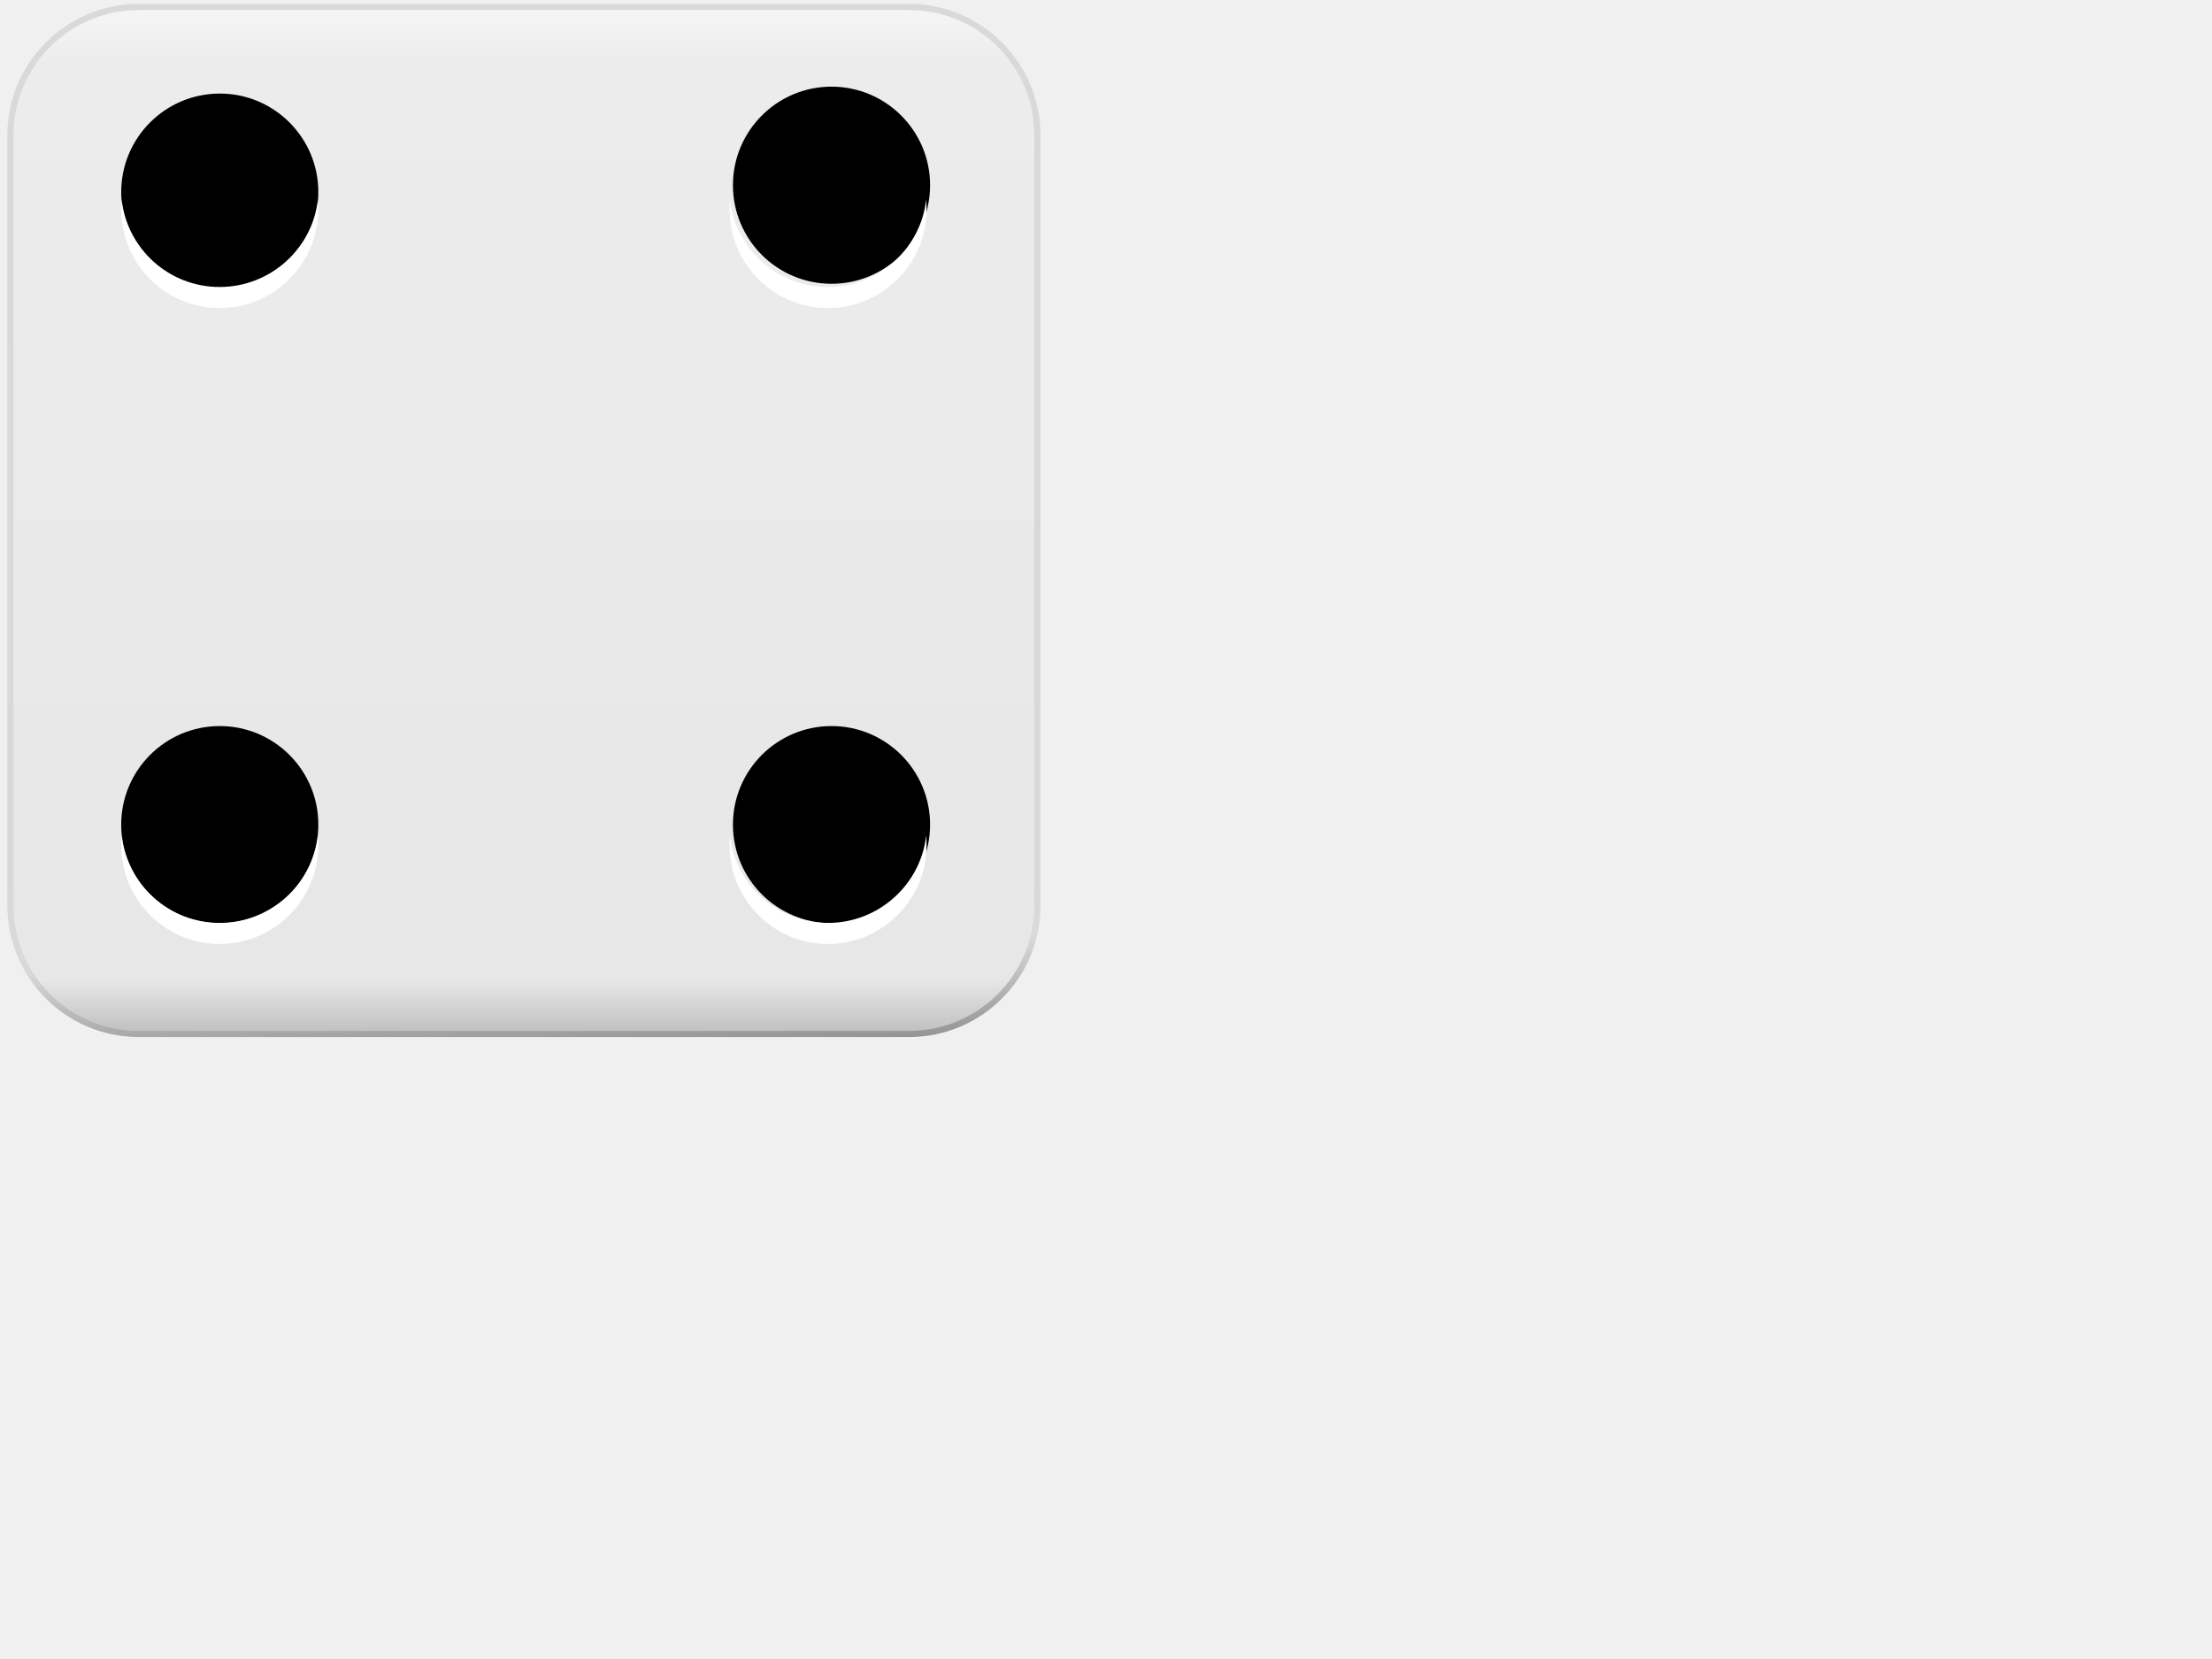
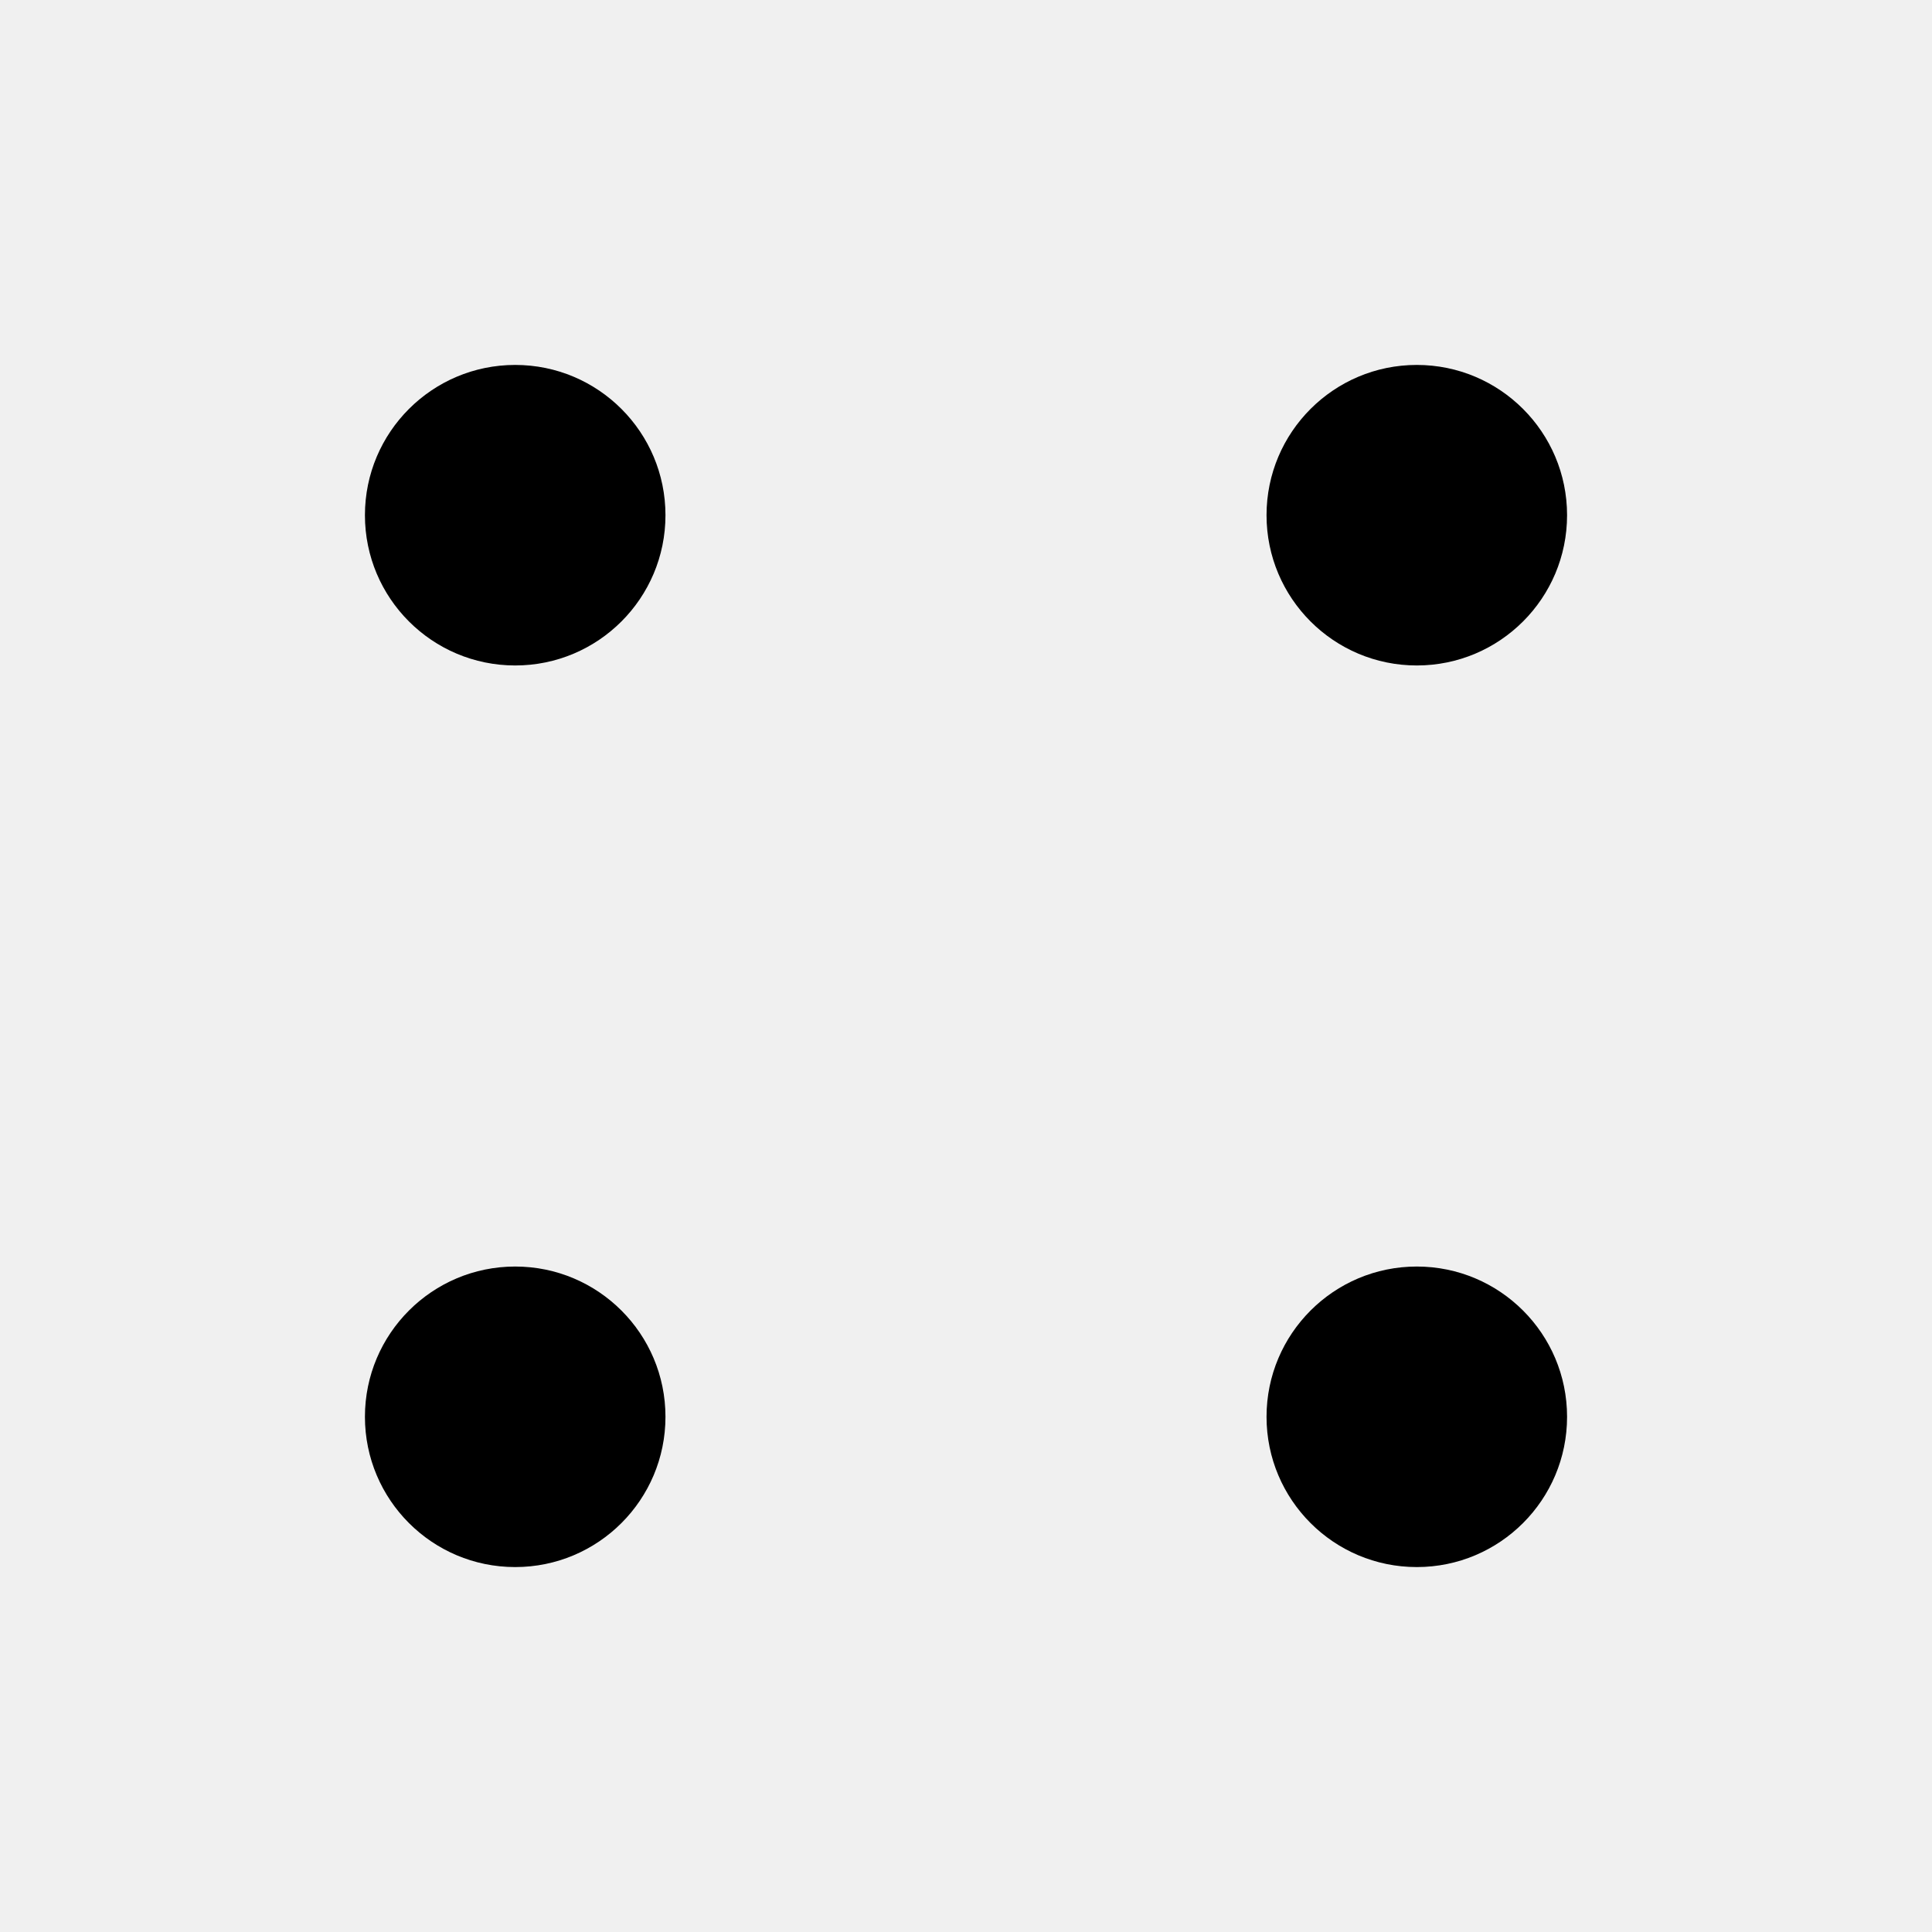
- <svg xmlns="http://www.w3.org/2000/svg" xmlns:xlink="http://www.w3.org/1999/xlink" viewBox="0 0 640 480">
-   <defs>
-     <filter id="g" color-interpolation-filters="sRGB">
-       <feGaussianBlur stdDeviation="0.714" />
-     </filter>
-     <linearGradient id="j" x1=".291" x2=".305" y1=".815" y2="1.216">
-       <stop stop-color="#dad9d9" offset="0" />
-       <stop stop-color="#dad9d9" offset=".28" />
-       <stop offset="1" />
-     </linearGradient>
-     <linearGradient id="i" x1=".5" x2=".5" y1="-.012" y2="1.012">
-       <stop stop-color="#f9f8f8" offset="0" />
-       <stop stop-color="#ececec" offset=".07" />
-       <stop stop-color="#e8e7e7" offset=".933" />
-       <stop stop-color="#b4b3b4" offset="1" />
-     </linearGradient>
-     <linearGradient id="h">
-       <stop stop-color="#fff" offset="0" />
-       <stop stop-color="#fff" stop-opacity="0" offset="1" />
-     </linearGradient>
-     <radialGradient id="k" cx="103.59" cy="94.288" r="25.809" gradientTransform="matrix(2.0304 0 0 2.6253 455.69 675.21)" gradientUnits="userSpaceOnUse" xlink:href="#h" />
-     <radialGradient id="l" cx="103.59" cy="94.288" r="25.809" gradientTransform="matrix(11.757 0 0 4.0874 -964.77 -47.329)" gradientUnits="userSpaceOnUse" xlink:href="#h" />
-   </defs>
-   <rect x="3.013" y="2.017" width="297.14" height="297.14" rx="37.143" ry="37.143" fill="url(#i)" stroke="url(#j)" stroke-width="1.772" />
-   <path d="m182.87 52.957c0 26.558-39.622 48.088-88.497 48.088-48.876 0-88.497-21.53-88.497-48.088s39.622-48.088 88.497-48.088c48.876 0 88.497 21.53 88.497 48.088z" fill="url(#l)" filter="url(#g)" opacity=".763" />
-   <path d="m293.78 258.41c0 21.285-16.465 38.539-36.776 38.539s-36.776-17.254-36.776-38.539 16.465-38.539 36.776-38.539 36.776 17.254 36.776 38.539z" fill="url(#k)" filter="url(#g)" opacity=".763" />
-   <path d="m92.103 55.589c0 15.75-12.768 28.518-28.518 28.518s-28.518-12.768-28.518-28.518 12.768-28.518 28.518-28.518 28.518 12.768 28.518 28.518z" />
-   <path d="m269.1 53.589c0 15.75-12.768 28.518-28.518 28.518s-28.518-12.768-28.518-28.518 12.768-28.518 28.518-28.518 28.518 12.768 28.518 28.518z" />
-   <path d="m92.103 238.59c0 15.75-12.768 28.518-28.518 28.518s-28.518-12.768-28.518-28.518 12.768-28.518 28.518-28.518 28.518 12.768 28.518 28.518z" />
-   <path d="m269.1 238.59c0 15.75-12.768 28.518-28.518 28.518s-28.518-12.768-28.518-28.518 12.768-28.518 28.518-28.518 28.518 12.768 28.518 28.518z" />
-   <g fill="#fff">
-     <path d="m211.19 241.73c-0.098 0.959-0.096 1.87-0.096 2.854 0 15.75 12.691 28.536 28.441 28.536s28.536-12.786 28.536-28.536c0-0.984 0.002-1.895-0.095-2.854-1.588 14.247-13.771 25.302-28.441 25.302s-26.757-11.055-28.345-25.302z" />
-     <path d="m35.192 241.73c-0.098 0.959-0.096 1.87-0.096 2.854 0 15.75 12.691 28.536 28.441 28.536s28.536-12.786 28.536-28.536c0-0.984 0.002-1.895-0.095-2.854-1.588 14.247-13.77 25.302-28.44 25.302-14.671 0-26.758-11.055-28.346-25.302z" />
-     <path d="m35.192 57.734c-0.098 0.959-0.096 1.87-0.096 2.854 0 15.75 12.691 28.536 28.441 28.536s28.536-12.786 28.536-28.536c0-0.984 0.002-1.895-0.095-2.854-1.588 14.247-13.77 25.302-28.44 25.302-14.671 0-26.758-11.055-28.346-25.302z" />
-     <path d="m211.19 57.734c-0.098 0.959-0.096 1.87-0.096 2.854 0 15.75 12.691 28.536 28.441 28.536s28.536-12.786 28.536-28.536c0-0.984 0.002-1.895-0.095-2.854-1.588 14.247-13.771 25.302-28.441 25.302s-26.757-11.055-28.345-25.302z" />
-   </g>
+ <svg xmlns="http://www.w3.org/2000/svg" width="180" height="180">
+   <circle cx="48" cy="48" r="14" />
+   <circle cx="48" cy="132" r="14" />
+   <circle cx="132" cy="48" r="14" />
+   <circle cx="132" cy="132" r="14" />
</svg>
